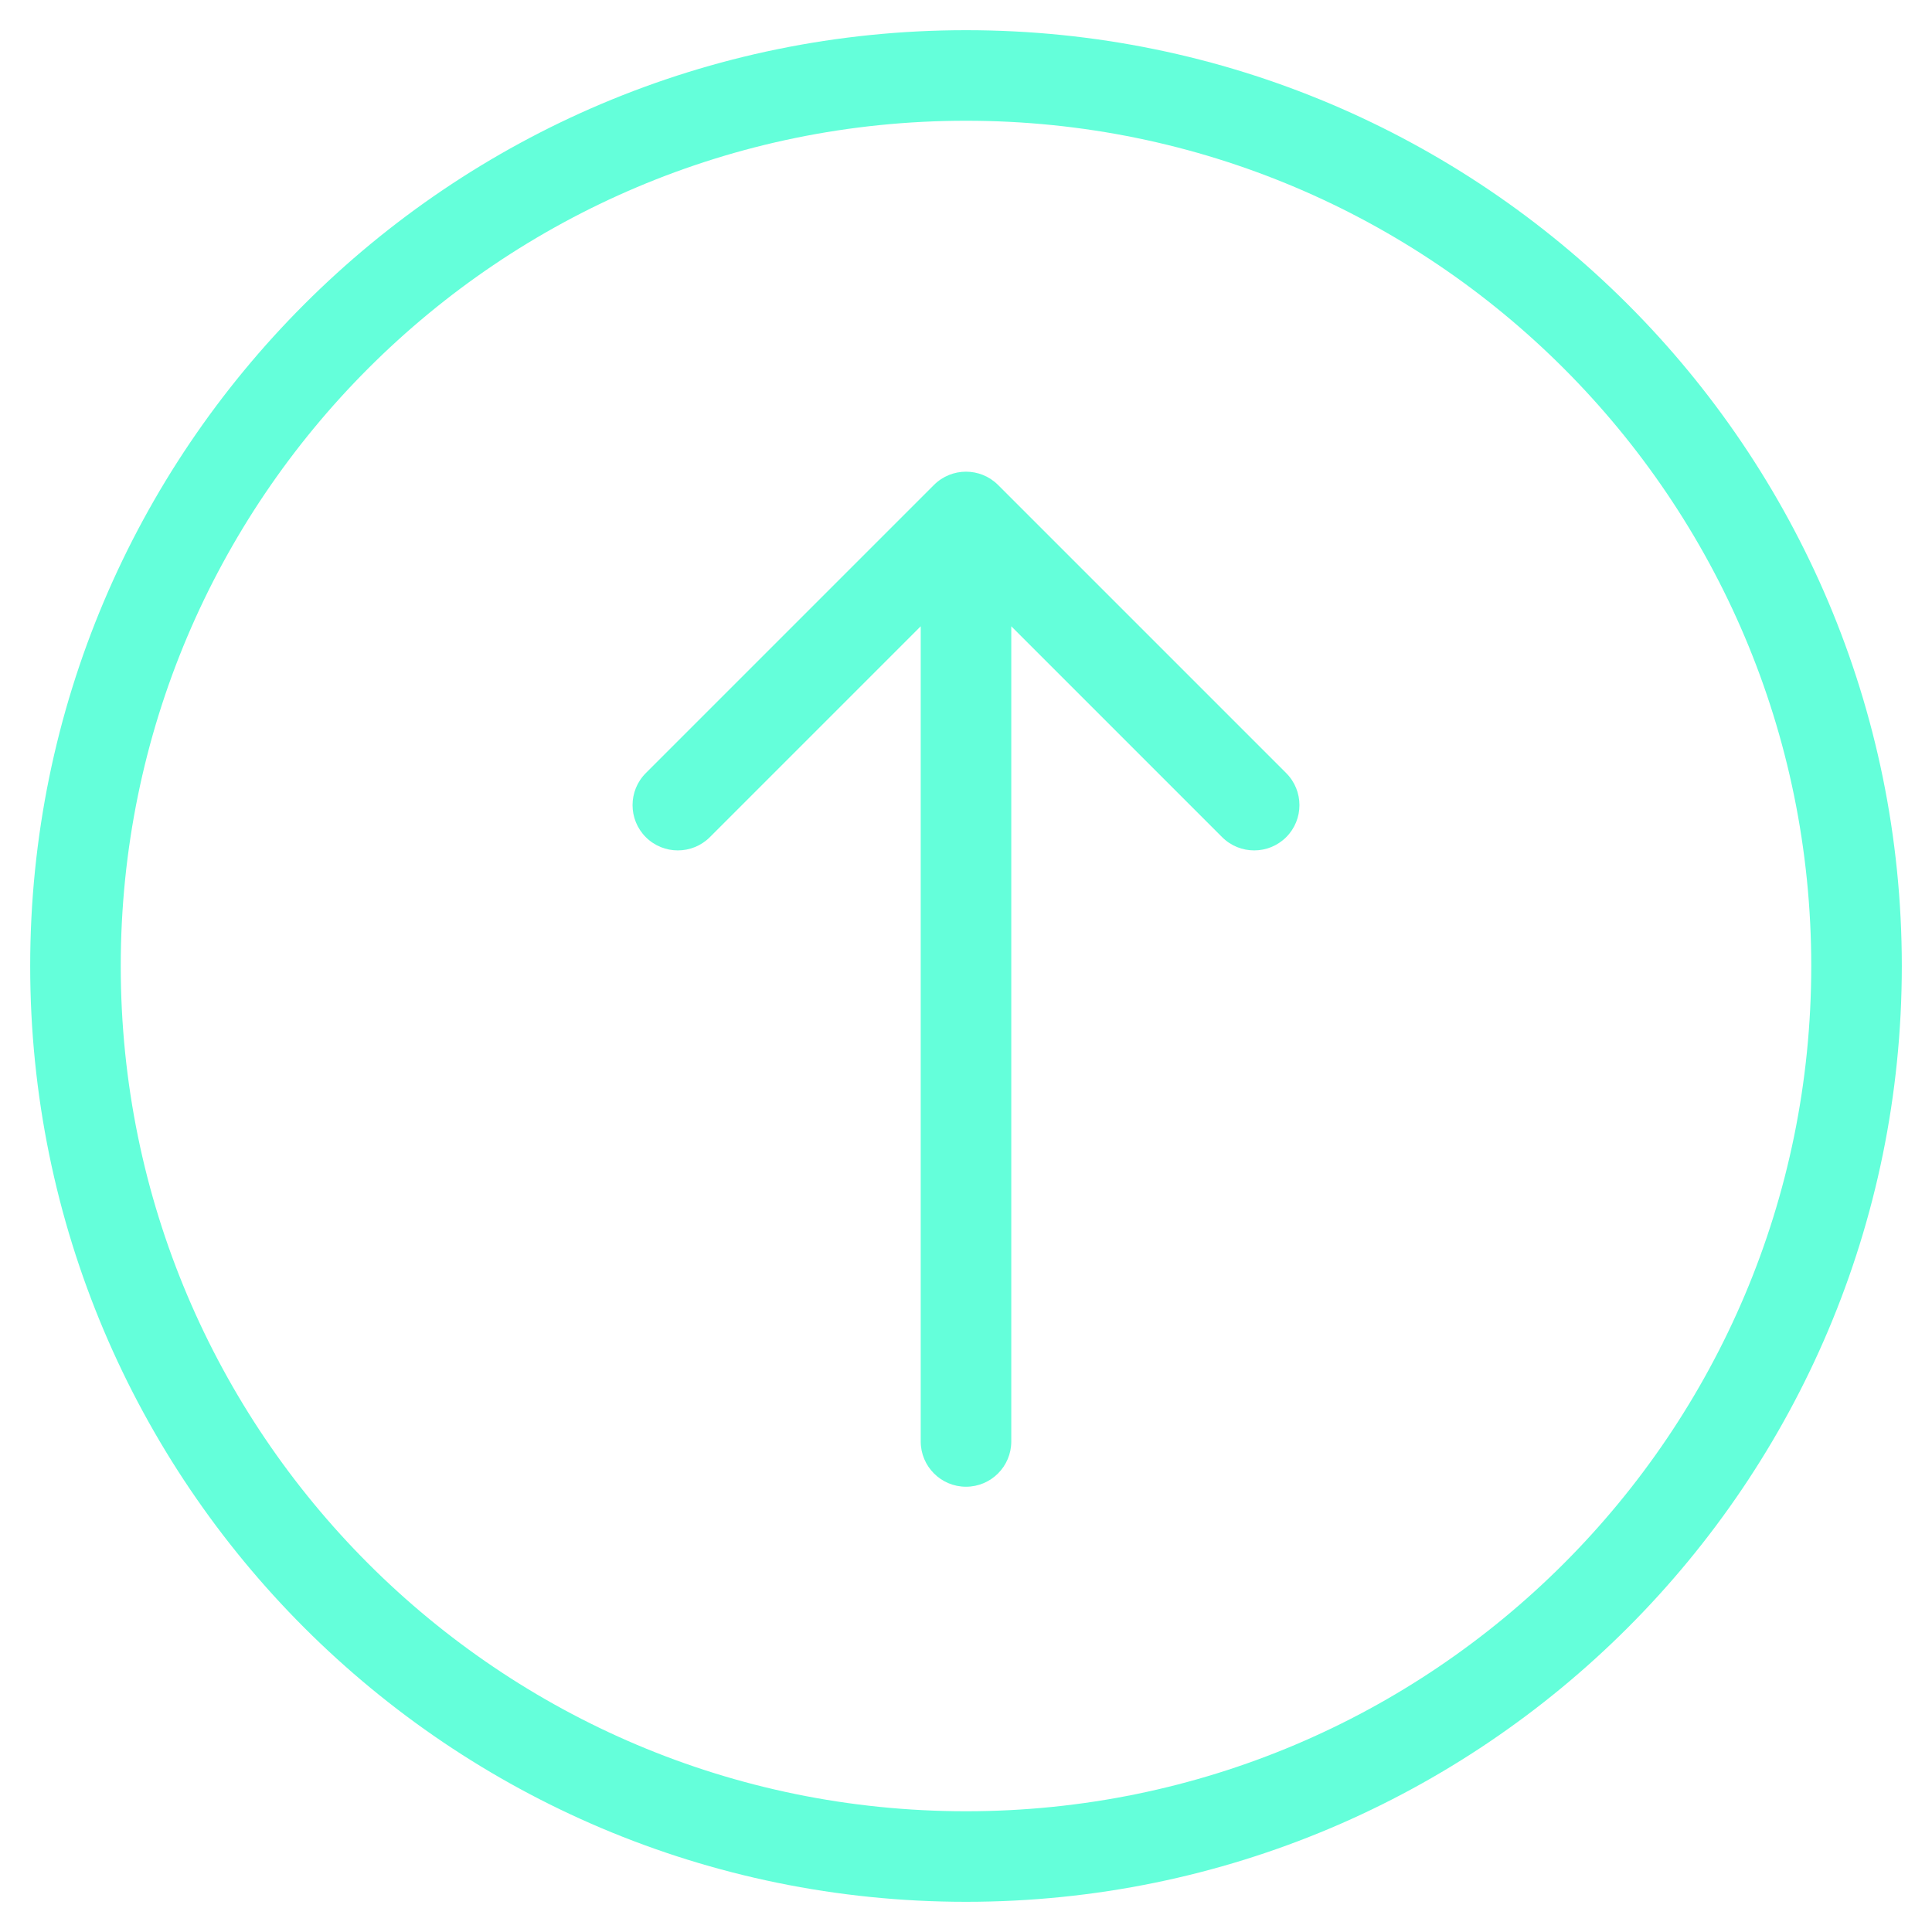
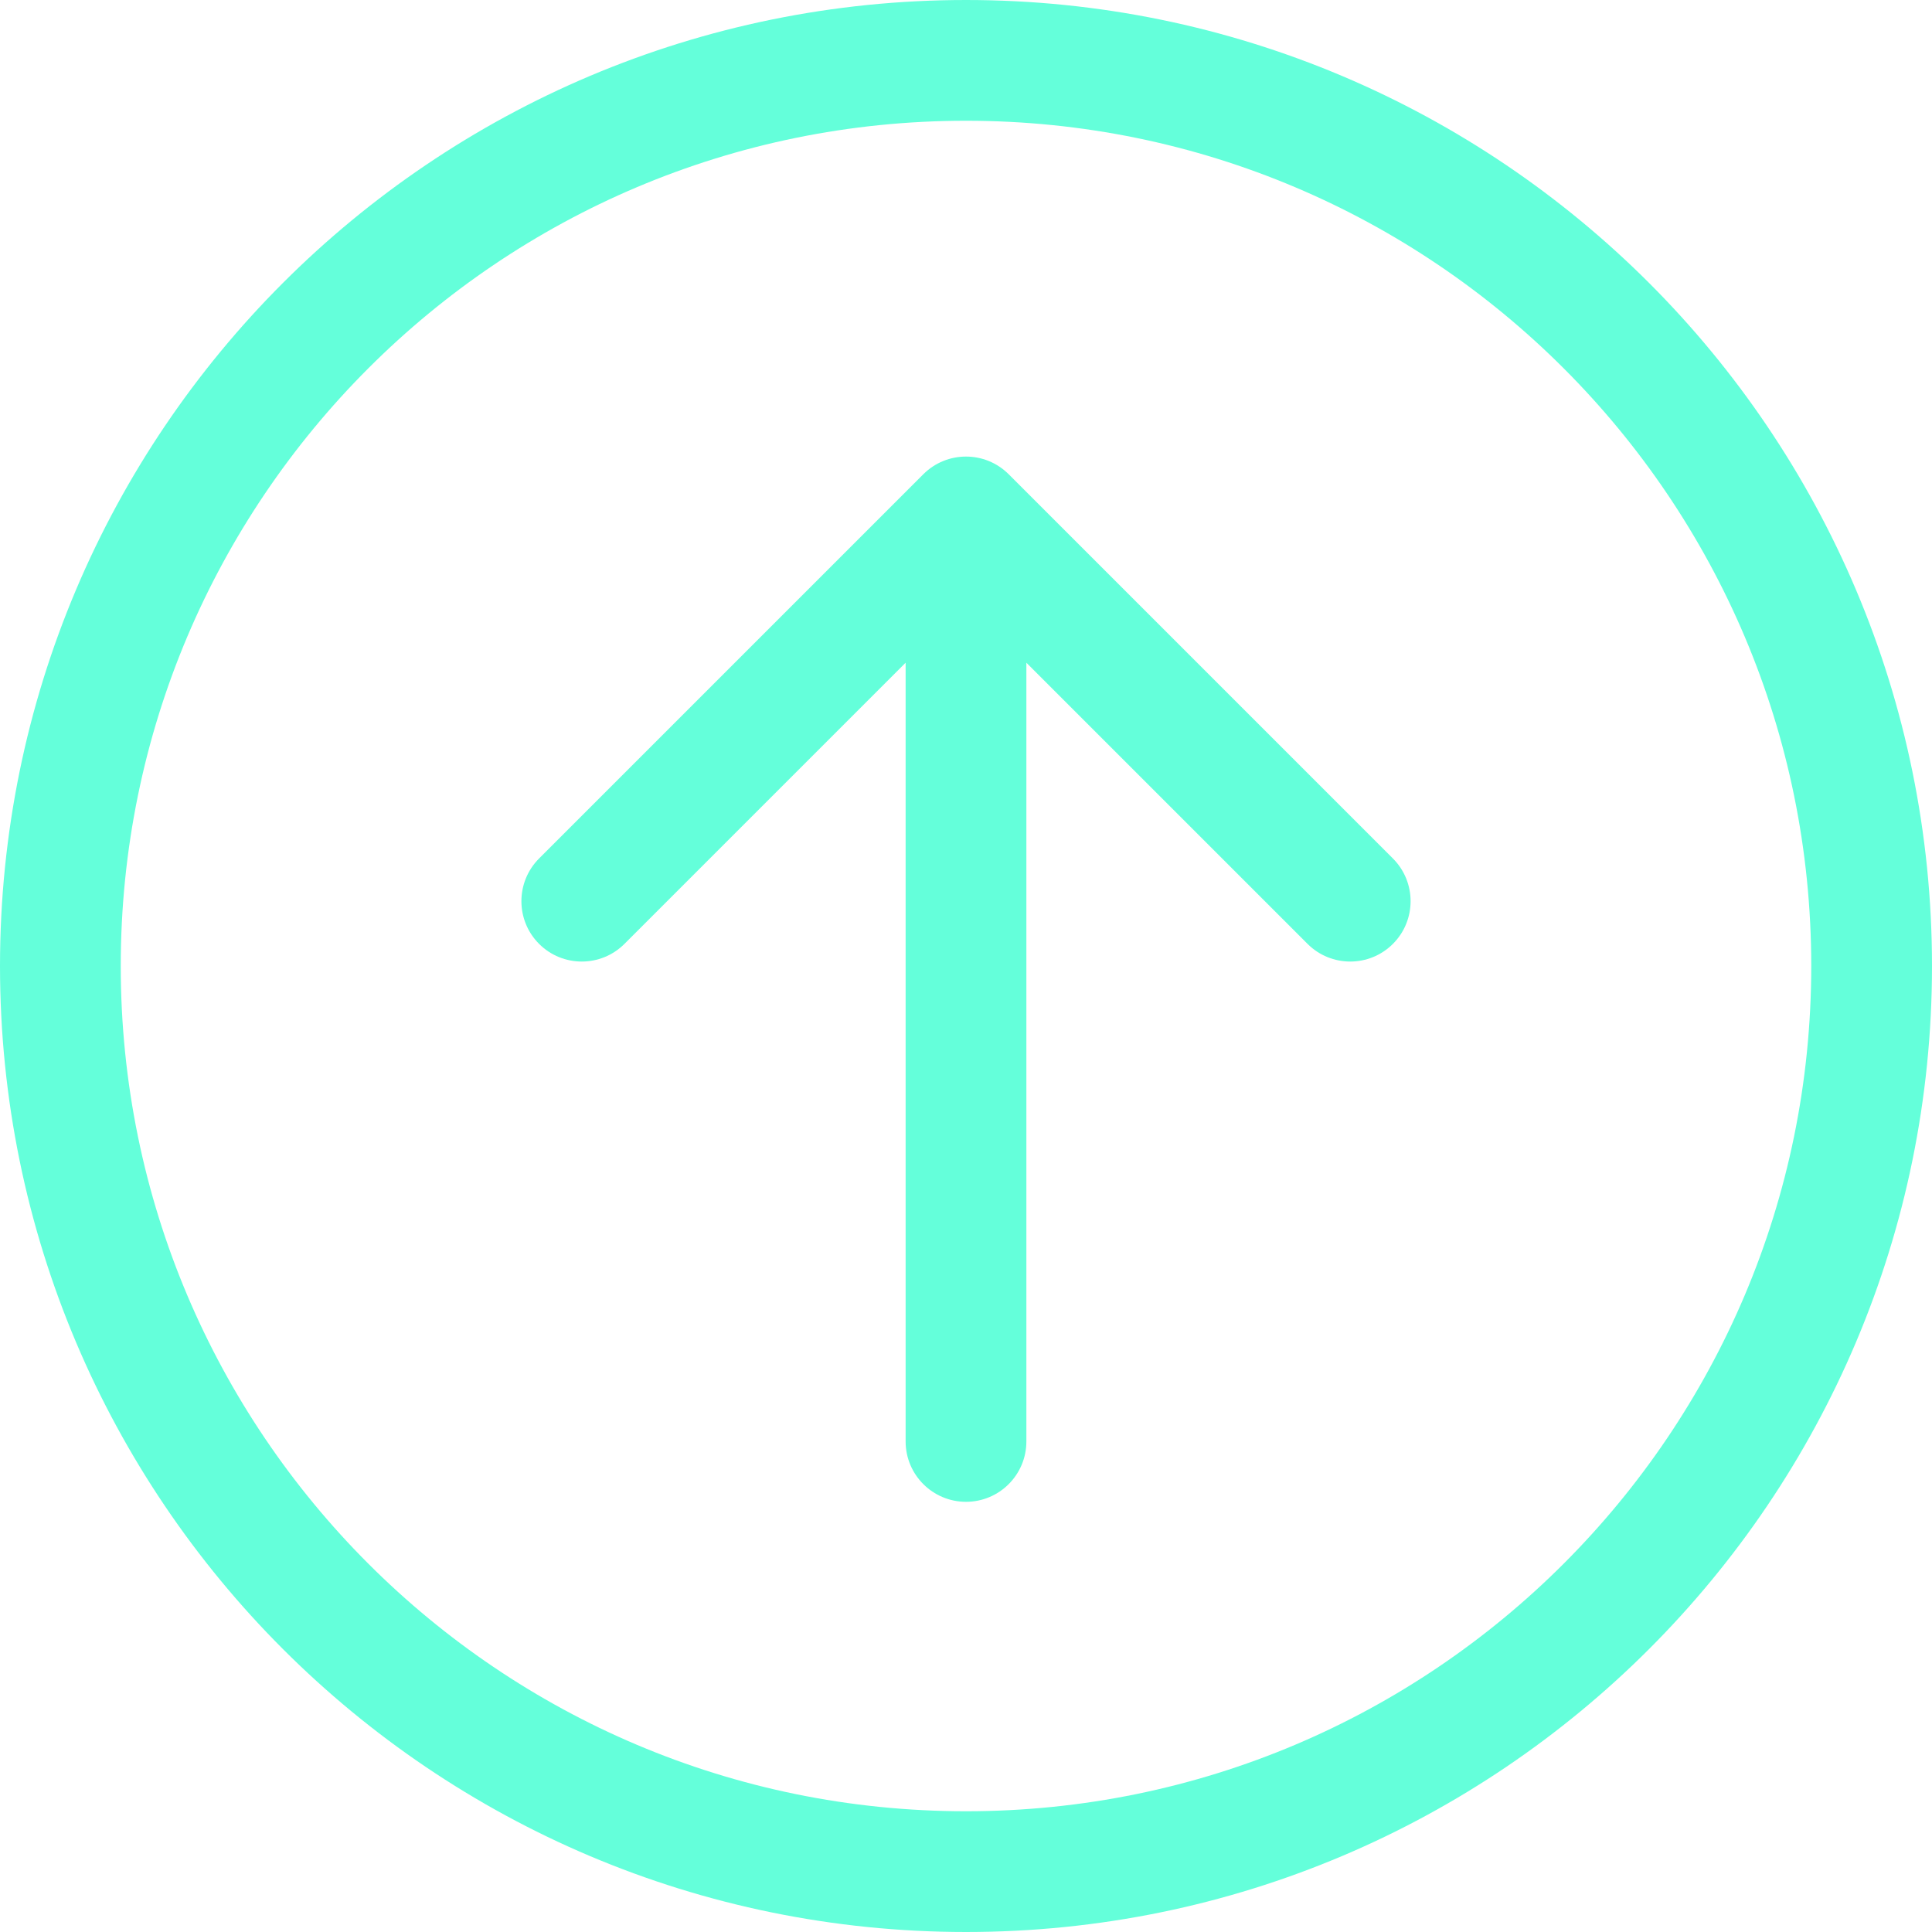
- <svg xmlns="http://www.w3.org/2000/svg" width="64" height="64" viewBox="0 0 64 64" fill="none">
-   <circle cx="32" cy="32" r="29.5" stroke="#64FFDA" stroke-width="3" />
-   <path d="M30.5 47.75C30.5 48.578 31.172 49.25 32 49.25C32.828 49.25 33.5 48.578 33.5 47.75H30.5ZM33.061 16.064C32.475 15.479 31.525 15.479 30.939 16.064L21.393 25.61C20.808 26.196 20.808 27.146 21.393 27.732C21.979 28.317 22.929 28.317 23.515 27.732L32 19.246L40.485 27.732C41.071 28.317 42.021 28.317 42.607 27.732C43.192 27.146 43.192 26.196 42.607 25.61L33.061 16.064ZM33.5 47.75L33.5 17.125H30.5L30.5 47.75H33.5Z" fill="#64FFDA" />
+ <svg xmlns="http://www.w3.org/2000/svg" width="48" height="48" viewBox="0 0 48 48" fill="none">
+   <circle cx="24" cy="24" r="22.5" stroke="#64FFDA" stroke-width="3" />
+   <path d="M22.5 35.812C22.5 36.641 23.172 37.312 24 37.312C24.828 37.312 25.5 36.641 25.5 35.812H22.5ZM25.061 11.783C24.475 11.197 23.525 11.197 22.939 11.783L13.393 21.329C12.808 21.915 12.808 22.865 13.393 23.45C13.979 24.036 14.929 24.036 15.515 23.45L24 14.965L32.485 23.45C33.071 24.036 34.021 24.036 34.607 23.45C35.192 22.865 35.192 21.915 34.607 21.329L25.061 11.783ZM25.5 35.812L25.5 12.844H22.5L22.5 35.812H25.5Z" fill="#64FFDA" />
</svg>
